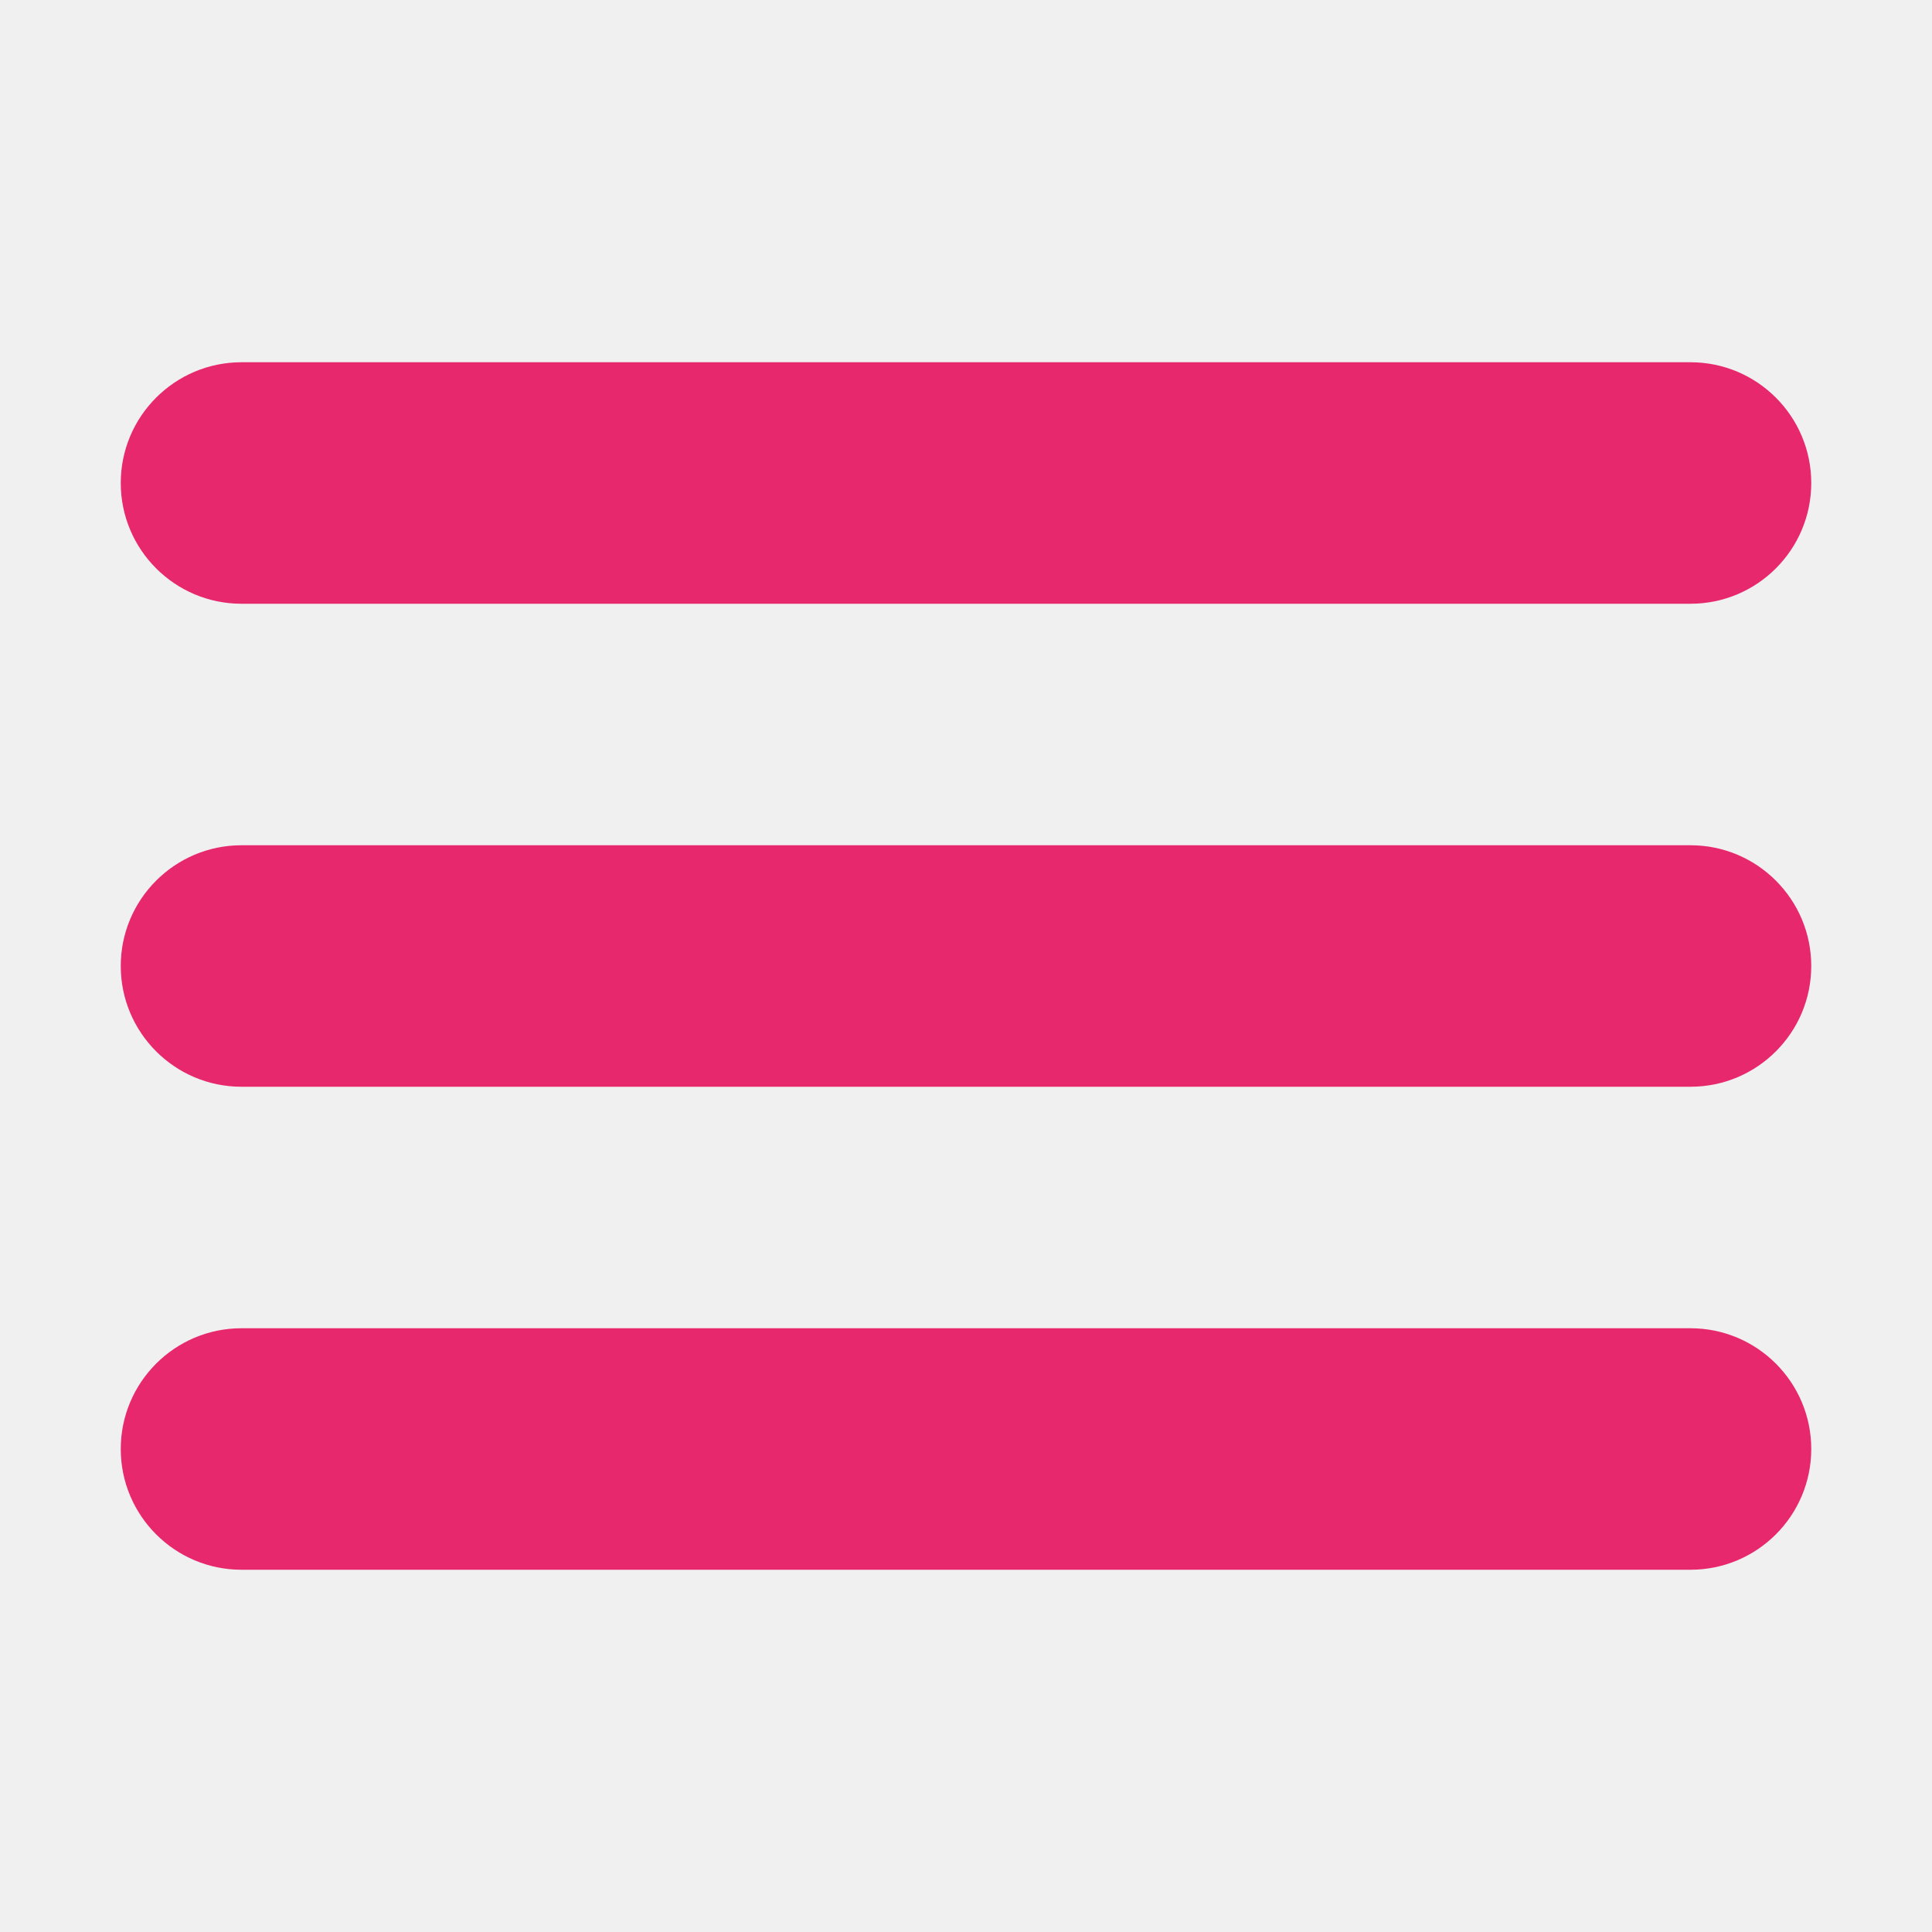
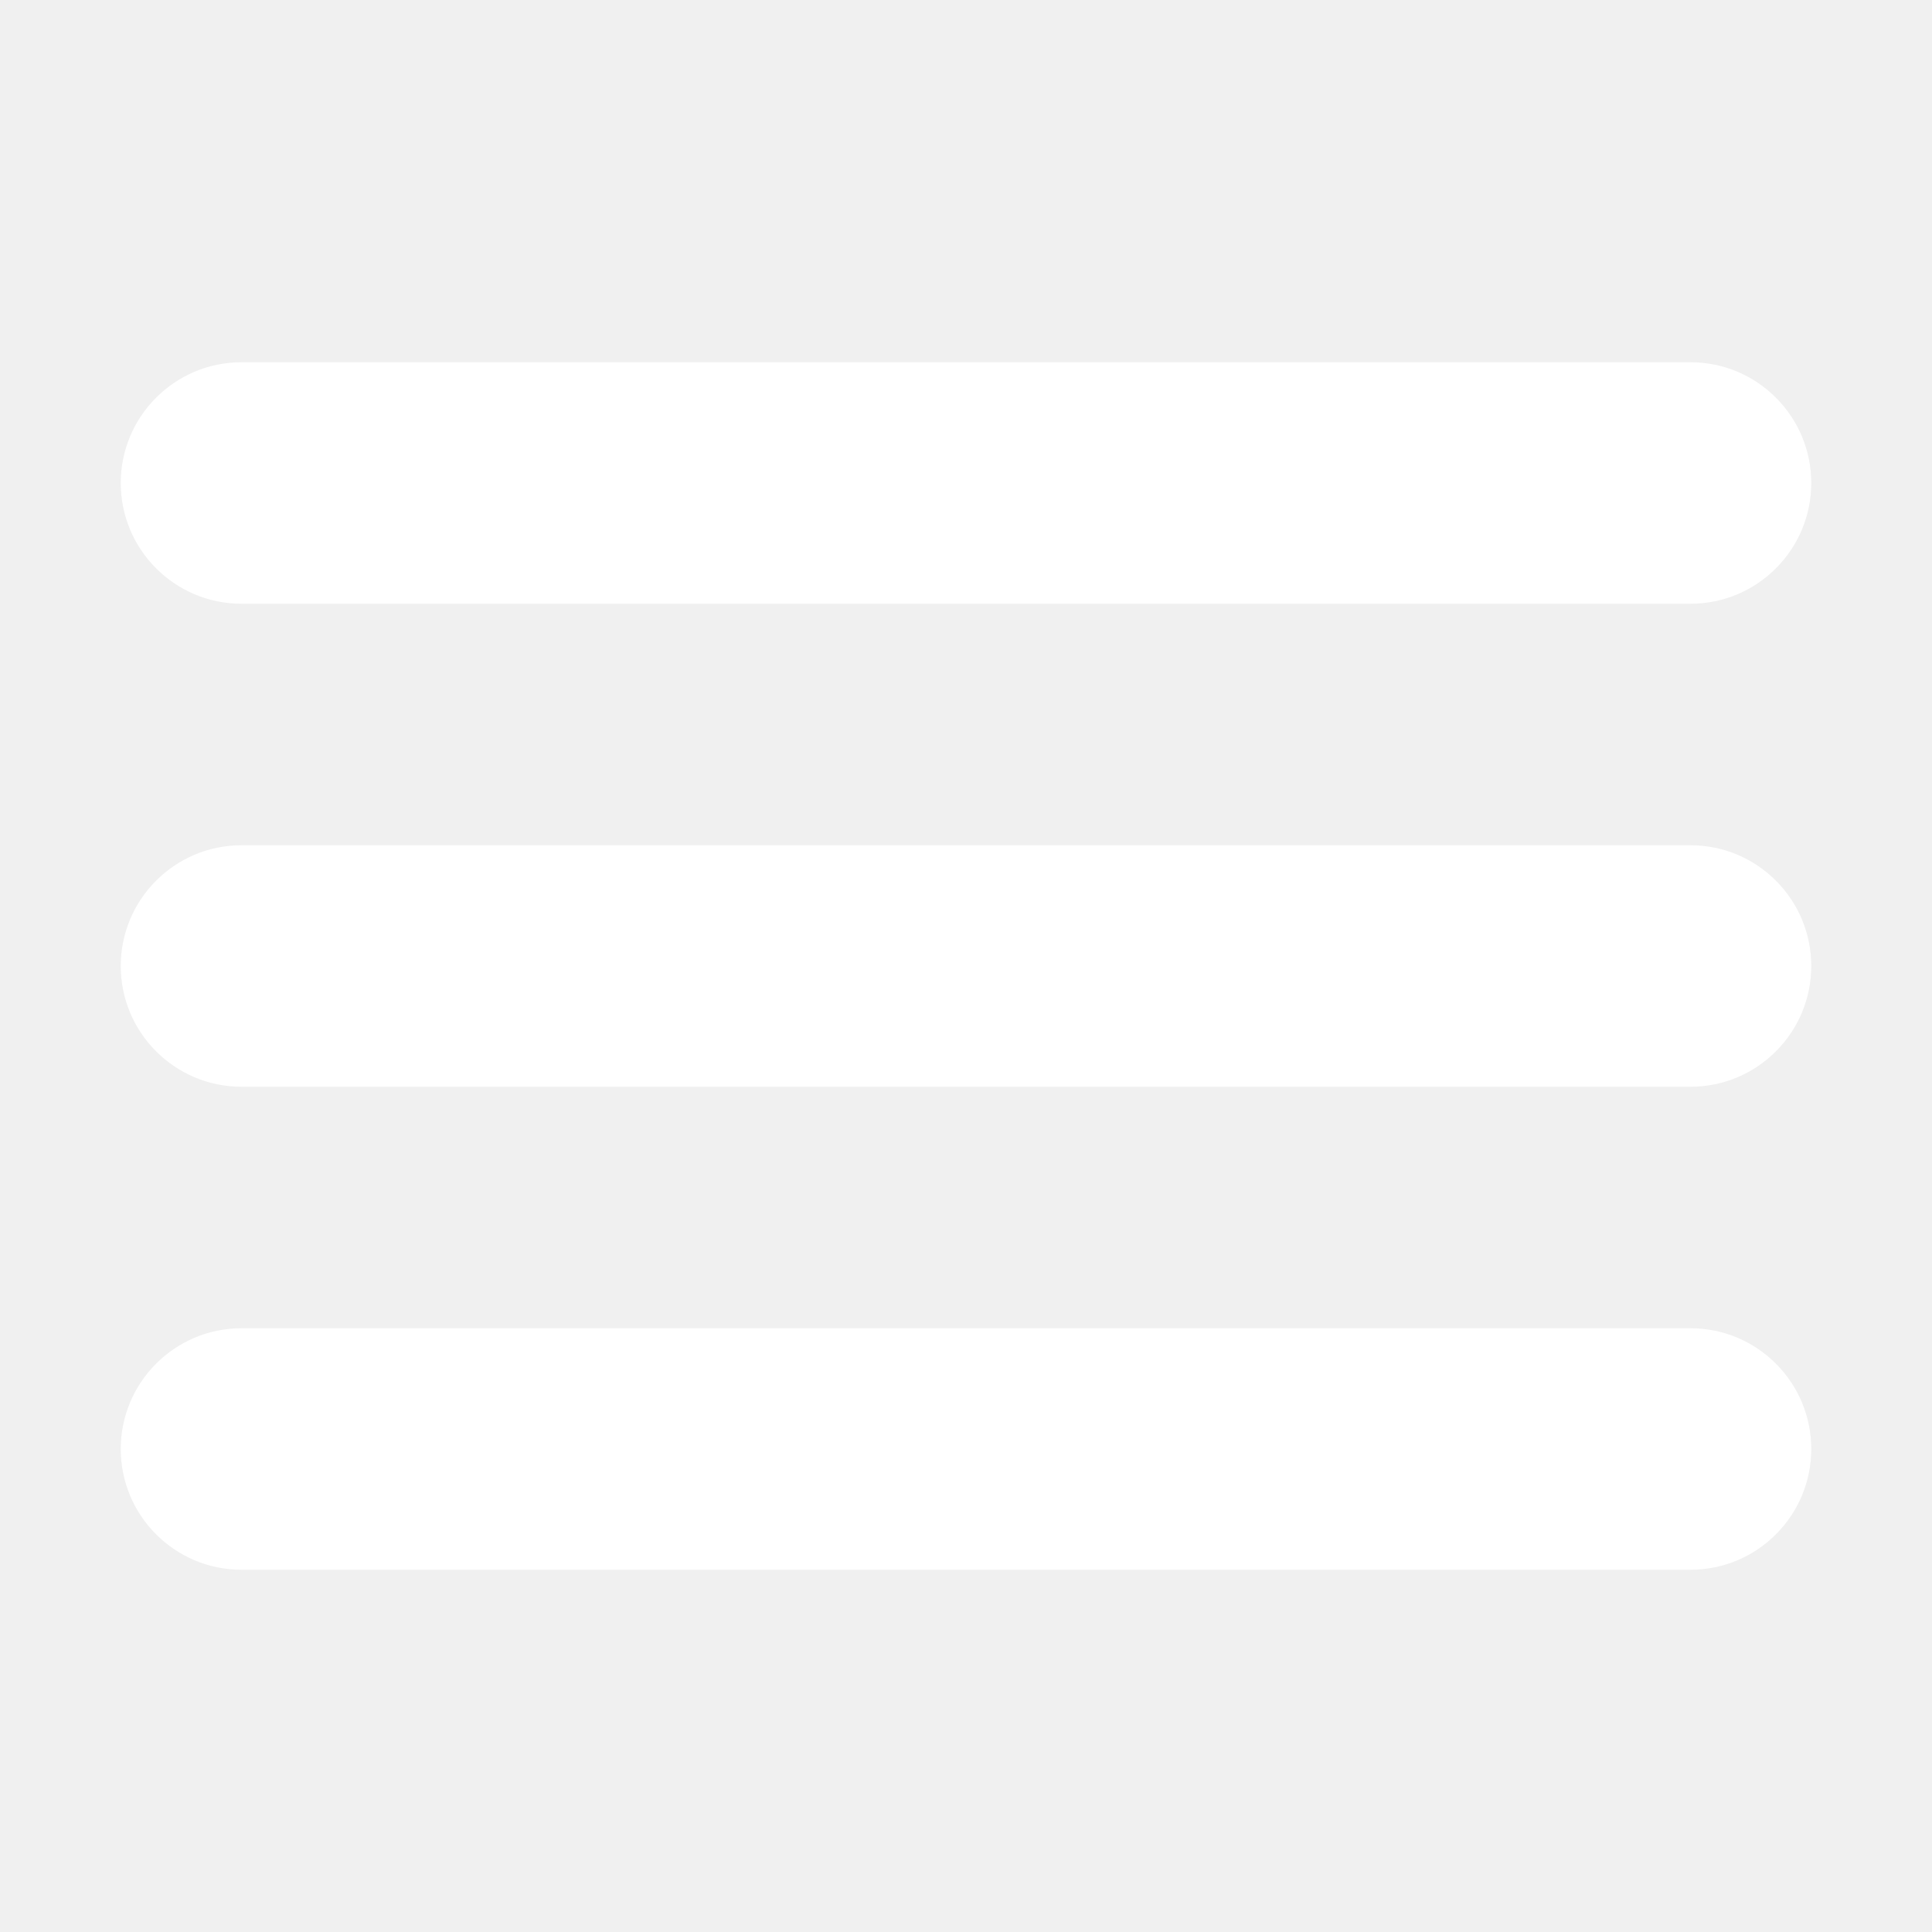
- <svg xmlns="http://www.w3.org/2000/svg" fill="#E7286C" height="32px" id="Layer_1" style="enable-background:new 0 0 32 32;" version="1.1" viewBox="0 0 32 32" width="32px" xml:space="preserve">
+ <svg xmlns="http://www.w3.org/2000/svg" fill="white" height="32px" id="Layer_1" style="enable-background:new 0 0 32 32;" version="1.1" viewBox="0 0 32 32" width="32px" xml:space="preserve">
  <path d="M4,10h24c1.104,0,2-0.896,2-2s-0.896-2-2-2H4C2.896,6,2,6.896,2,8S2.896,10,4,10z M28,14H4c-1.104,0-2,0.896-2,2  s0.896,2,2,2h24c1.104,0,2-0.896,2-2S29.104,14,28,14z M28,22H4c-1.104,0-2,0.896-2,2s0.896,2,2,2h24c1.104,0,2-0.896,2-2  S29.104,22,28,22z" />
</svg>
